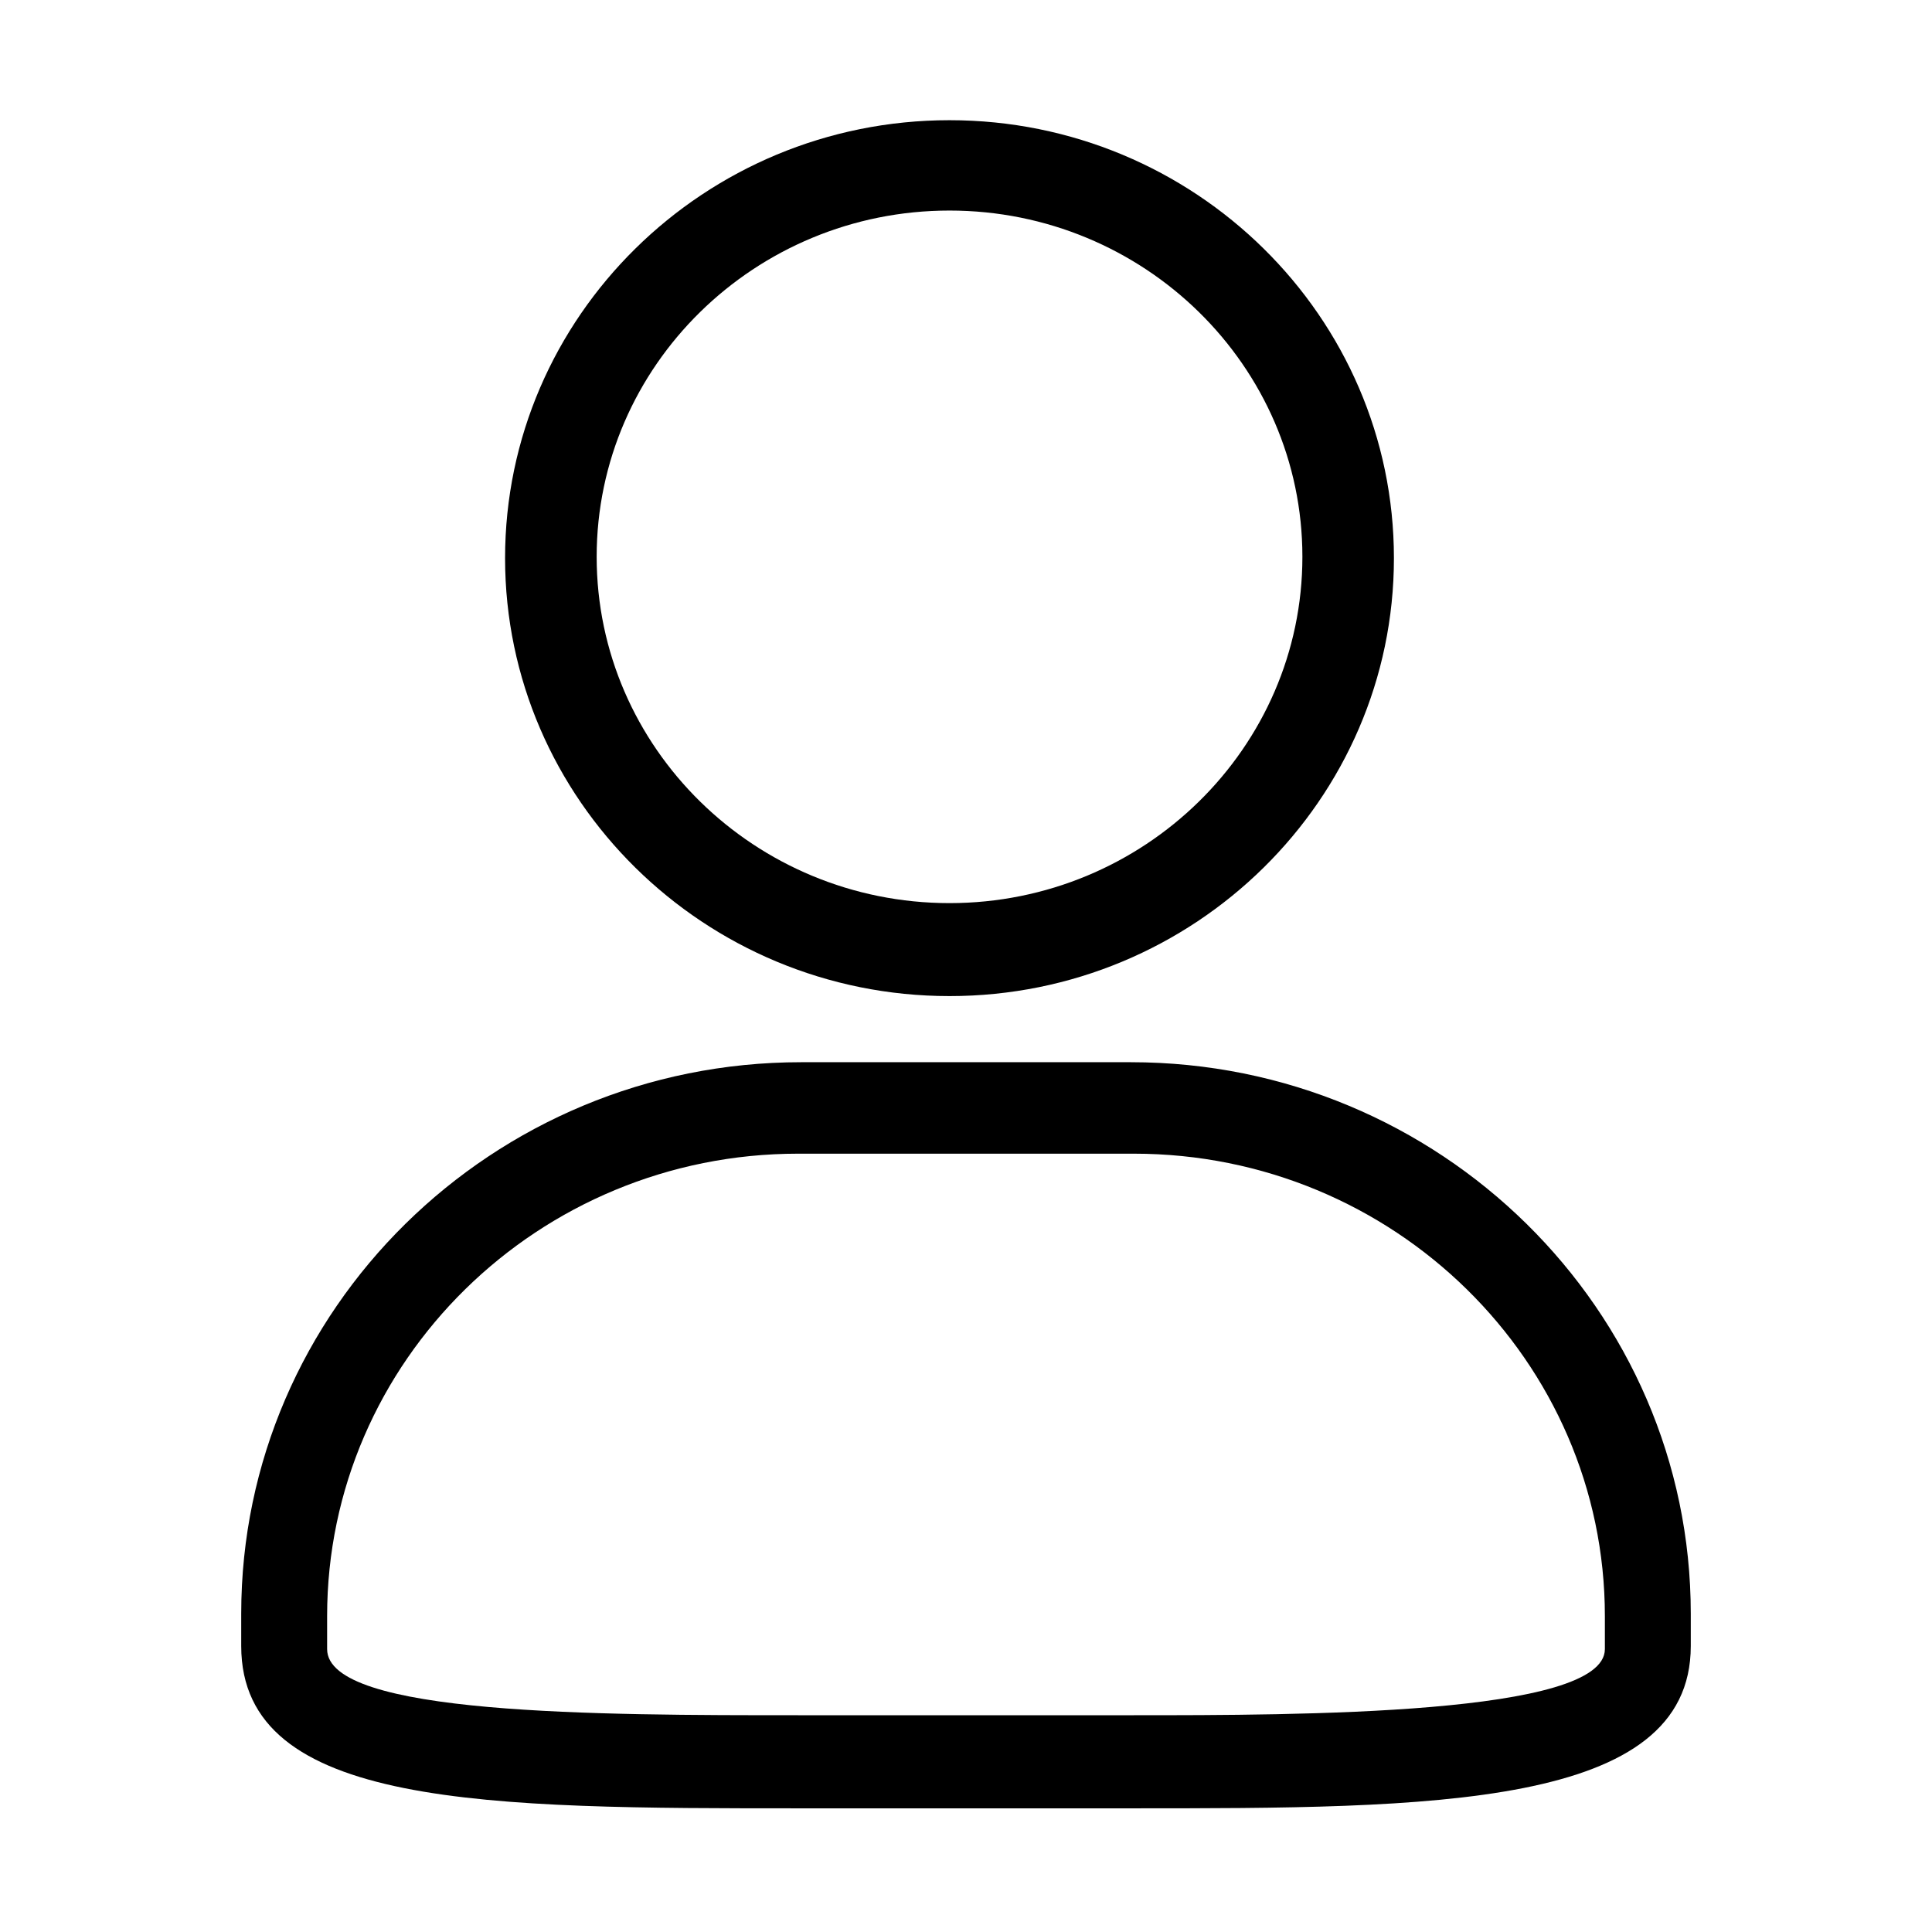
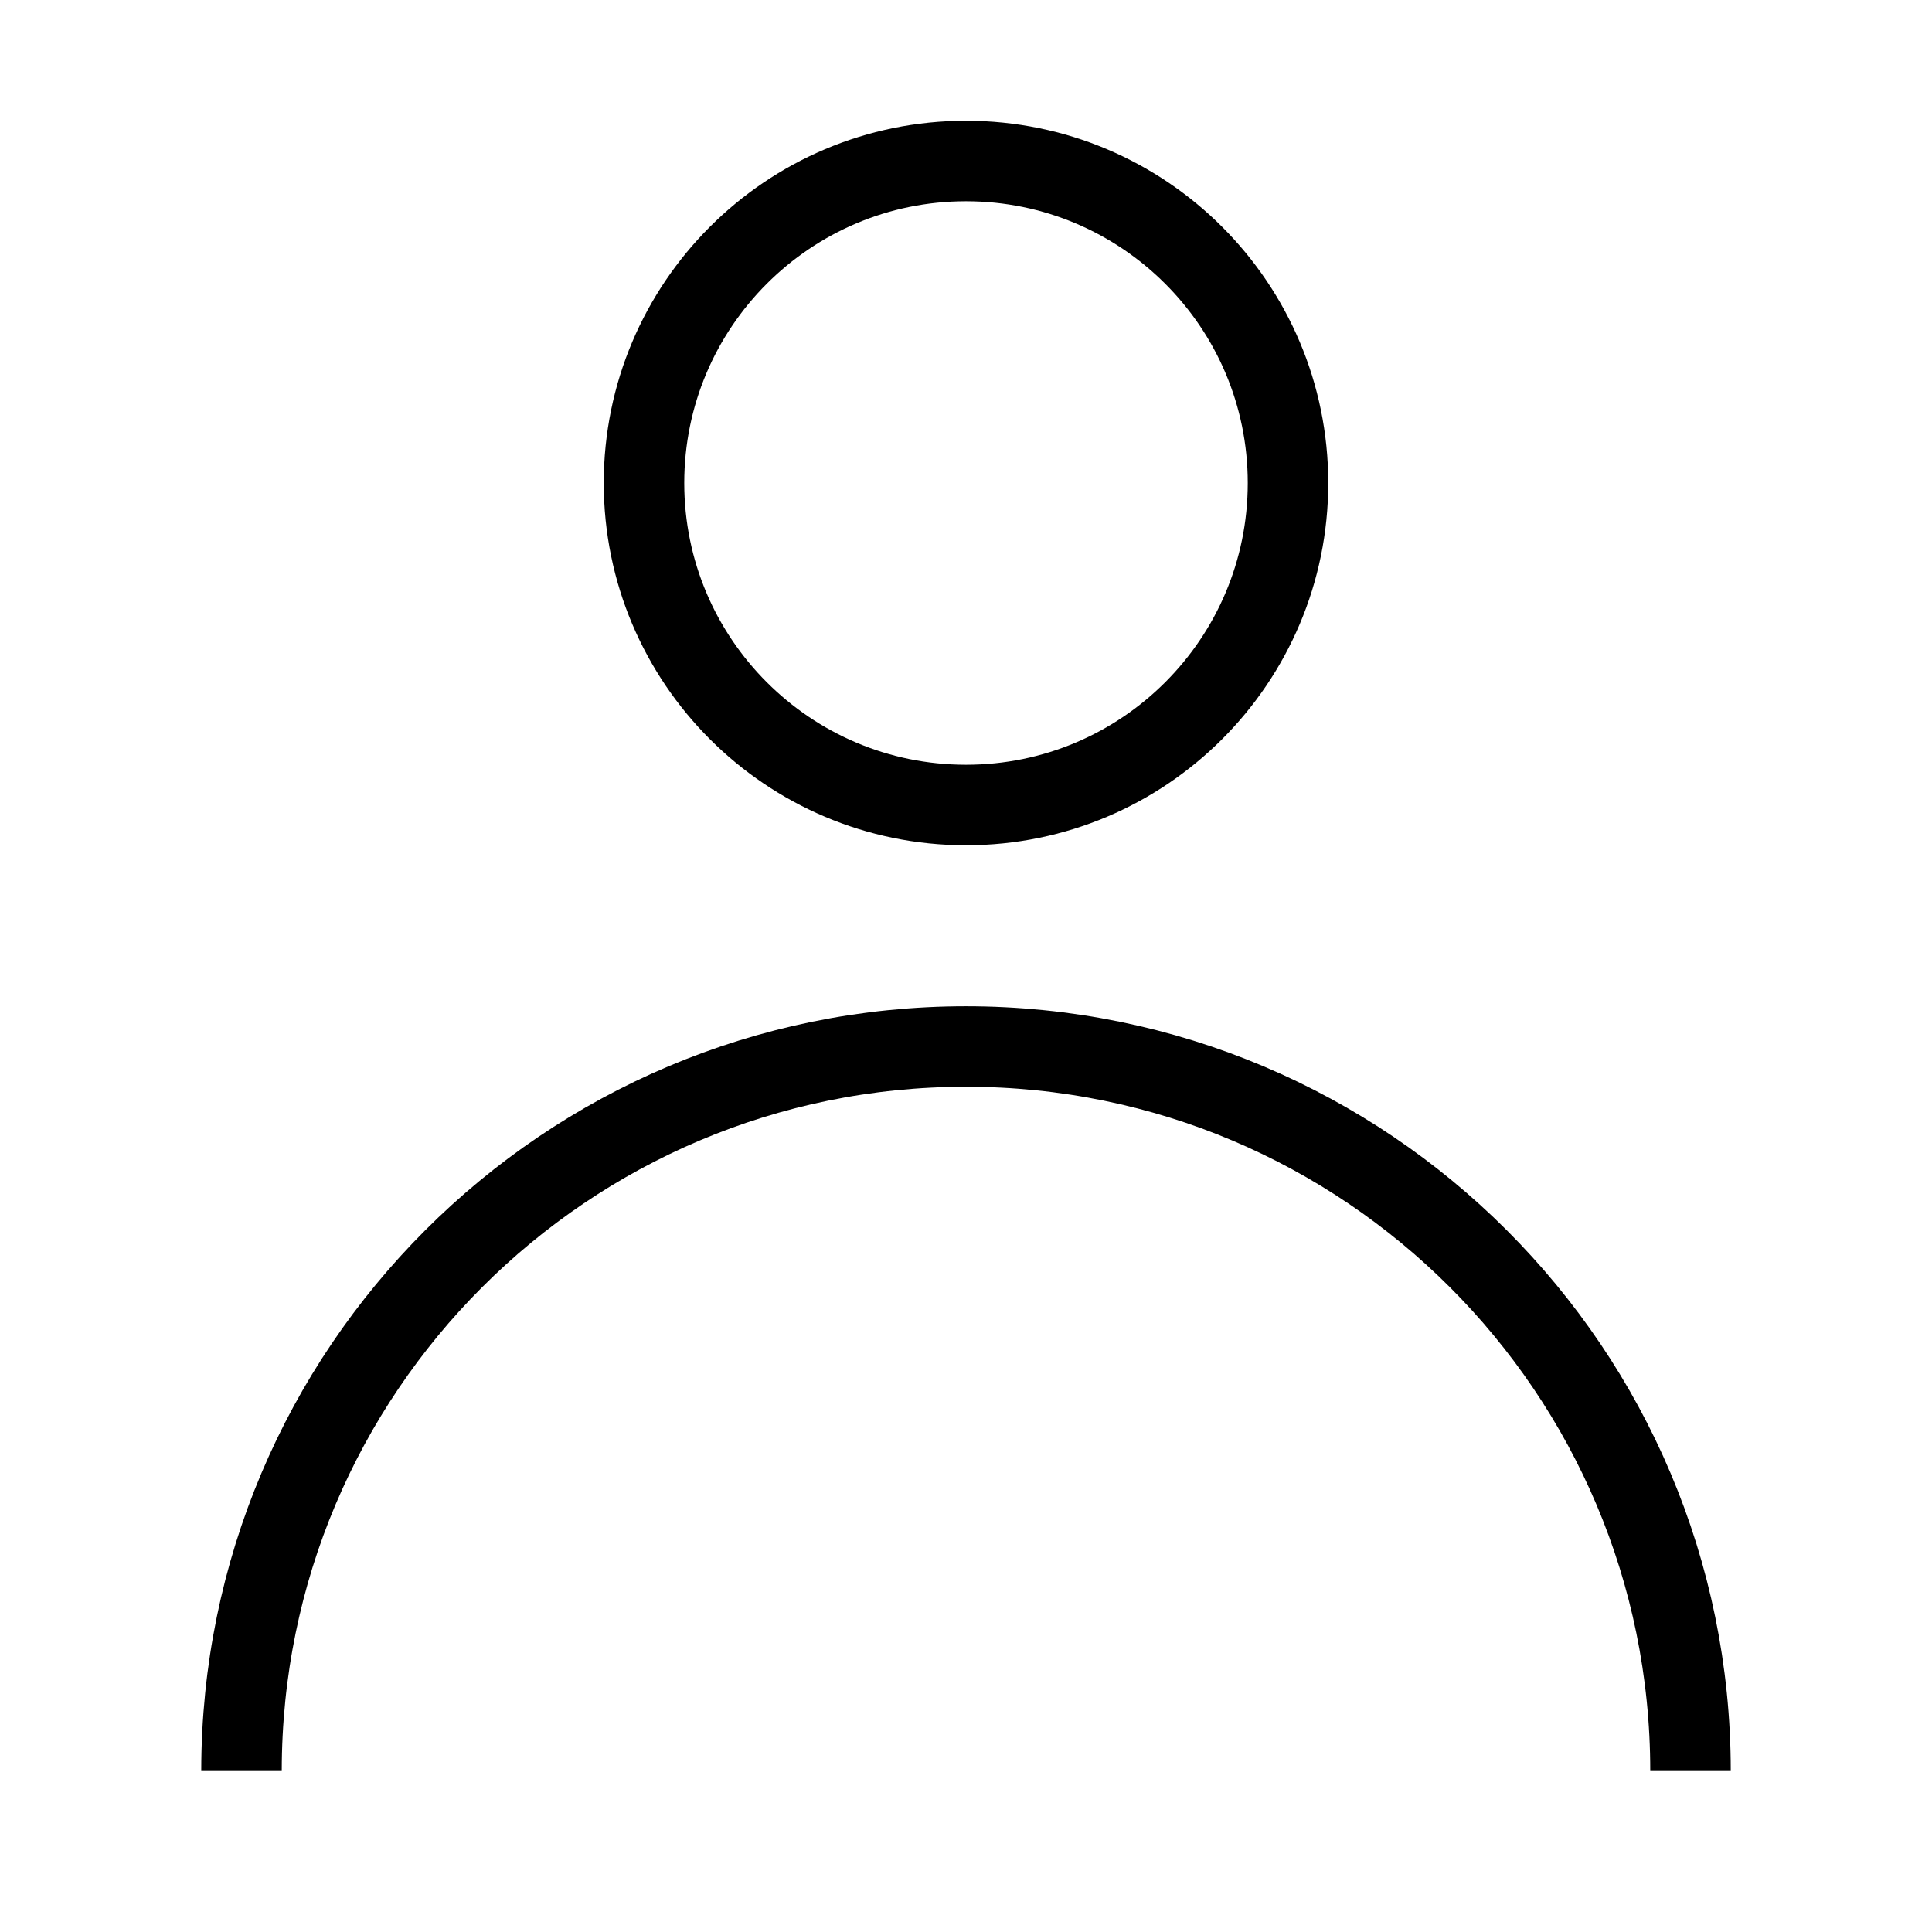
- <svg xmlns="http://www.w3.org/2000/svg" t="1650622753800" class="icon" viewBox="0 0 1024 1024" version="1.1" p-id="4947" width="200" height="200">
-   <path d="M599.378 958.454H424.62c-165.805 0-296.769 0-296.769-86.024v-17.178c0-161.188 133.115-292.258 296.77-292.258h174.756c163.619 0 296.769 131.102 296.769 292.258v17.178c0 86.024-137.557 86.024-296.768 86.024z m-176.39-346.981c-137.625 0-249.608 109.935-249.608 245.098v17.491c0 35.046 144.255 35.046 249.608 35.046h177.985c87.207 0 249.645 0 249.645-35.046v-17.491c0-135.163-112.018-245.098-249.645-245.098H422.988z m80.266-83.526c-129.923 0-235.555-104.14-235.555-232.12 0-128.015 105.632-232.119 235.555-232.119s235.554 104.104 235.554 232.12c0 127.978-105.7 232.12-235.554 232.12zM316.246 295.098c0 101.224 83.91 183.572 187.008 183.572 103.133 0 187.042-82.348 187.042-183.572 0-101.19-83.909-183.502-187.042-183.502-103.134 0-187.008 82.311-187.008 183.502z m0 17.767" fill="" p-id="4948" />
+ <svg xmlns="http://www.w3.org/2000/svg" width="32" height="32" viewBox="0 0 48 48" fill="none">
+   <circle cx="24" cy="12" r="8" fill="none" stroke="#000000" stroke-width="2" stroke-linecap="butt" stroke-linejoin="round" />
+   <path d="M42 44C42 34.059 33.941 26 24 26C14.059 26 6 34.059 6 44" stroke="#000000" stroke-width="2" stroke-linecap="butt" stroke-linejoin="round" />
</svg>
